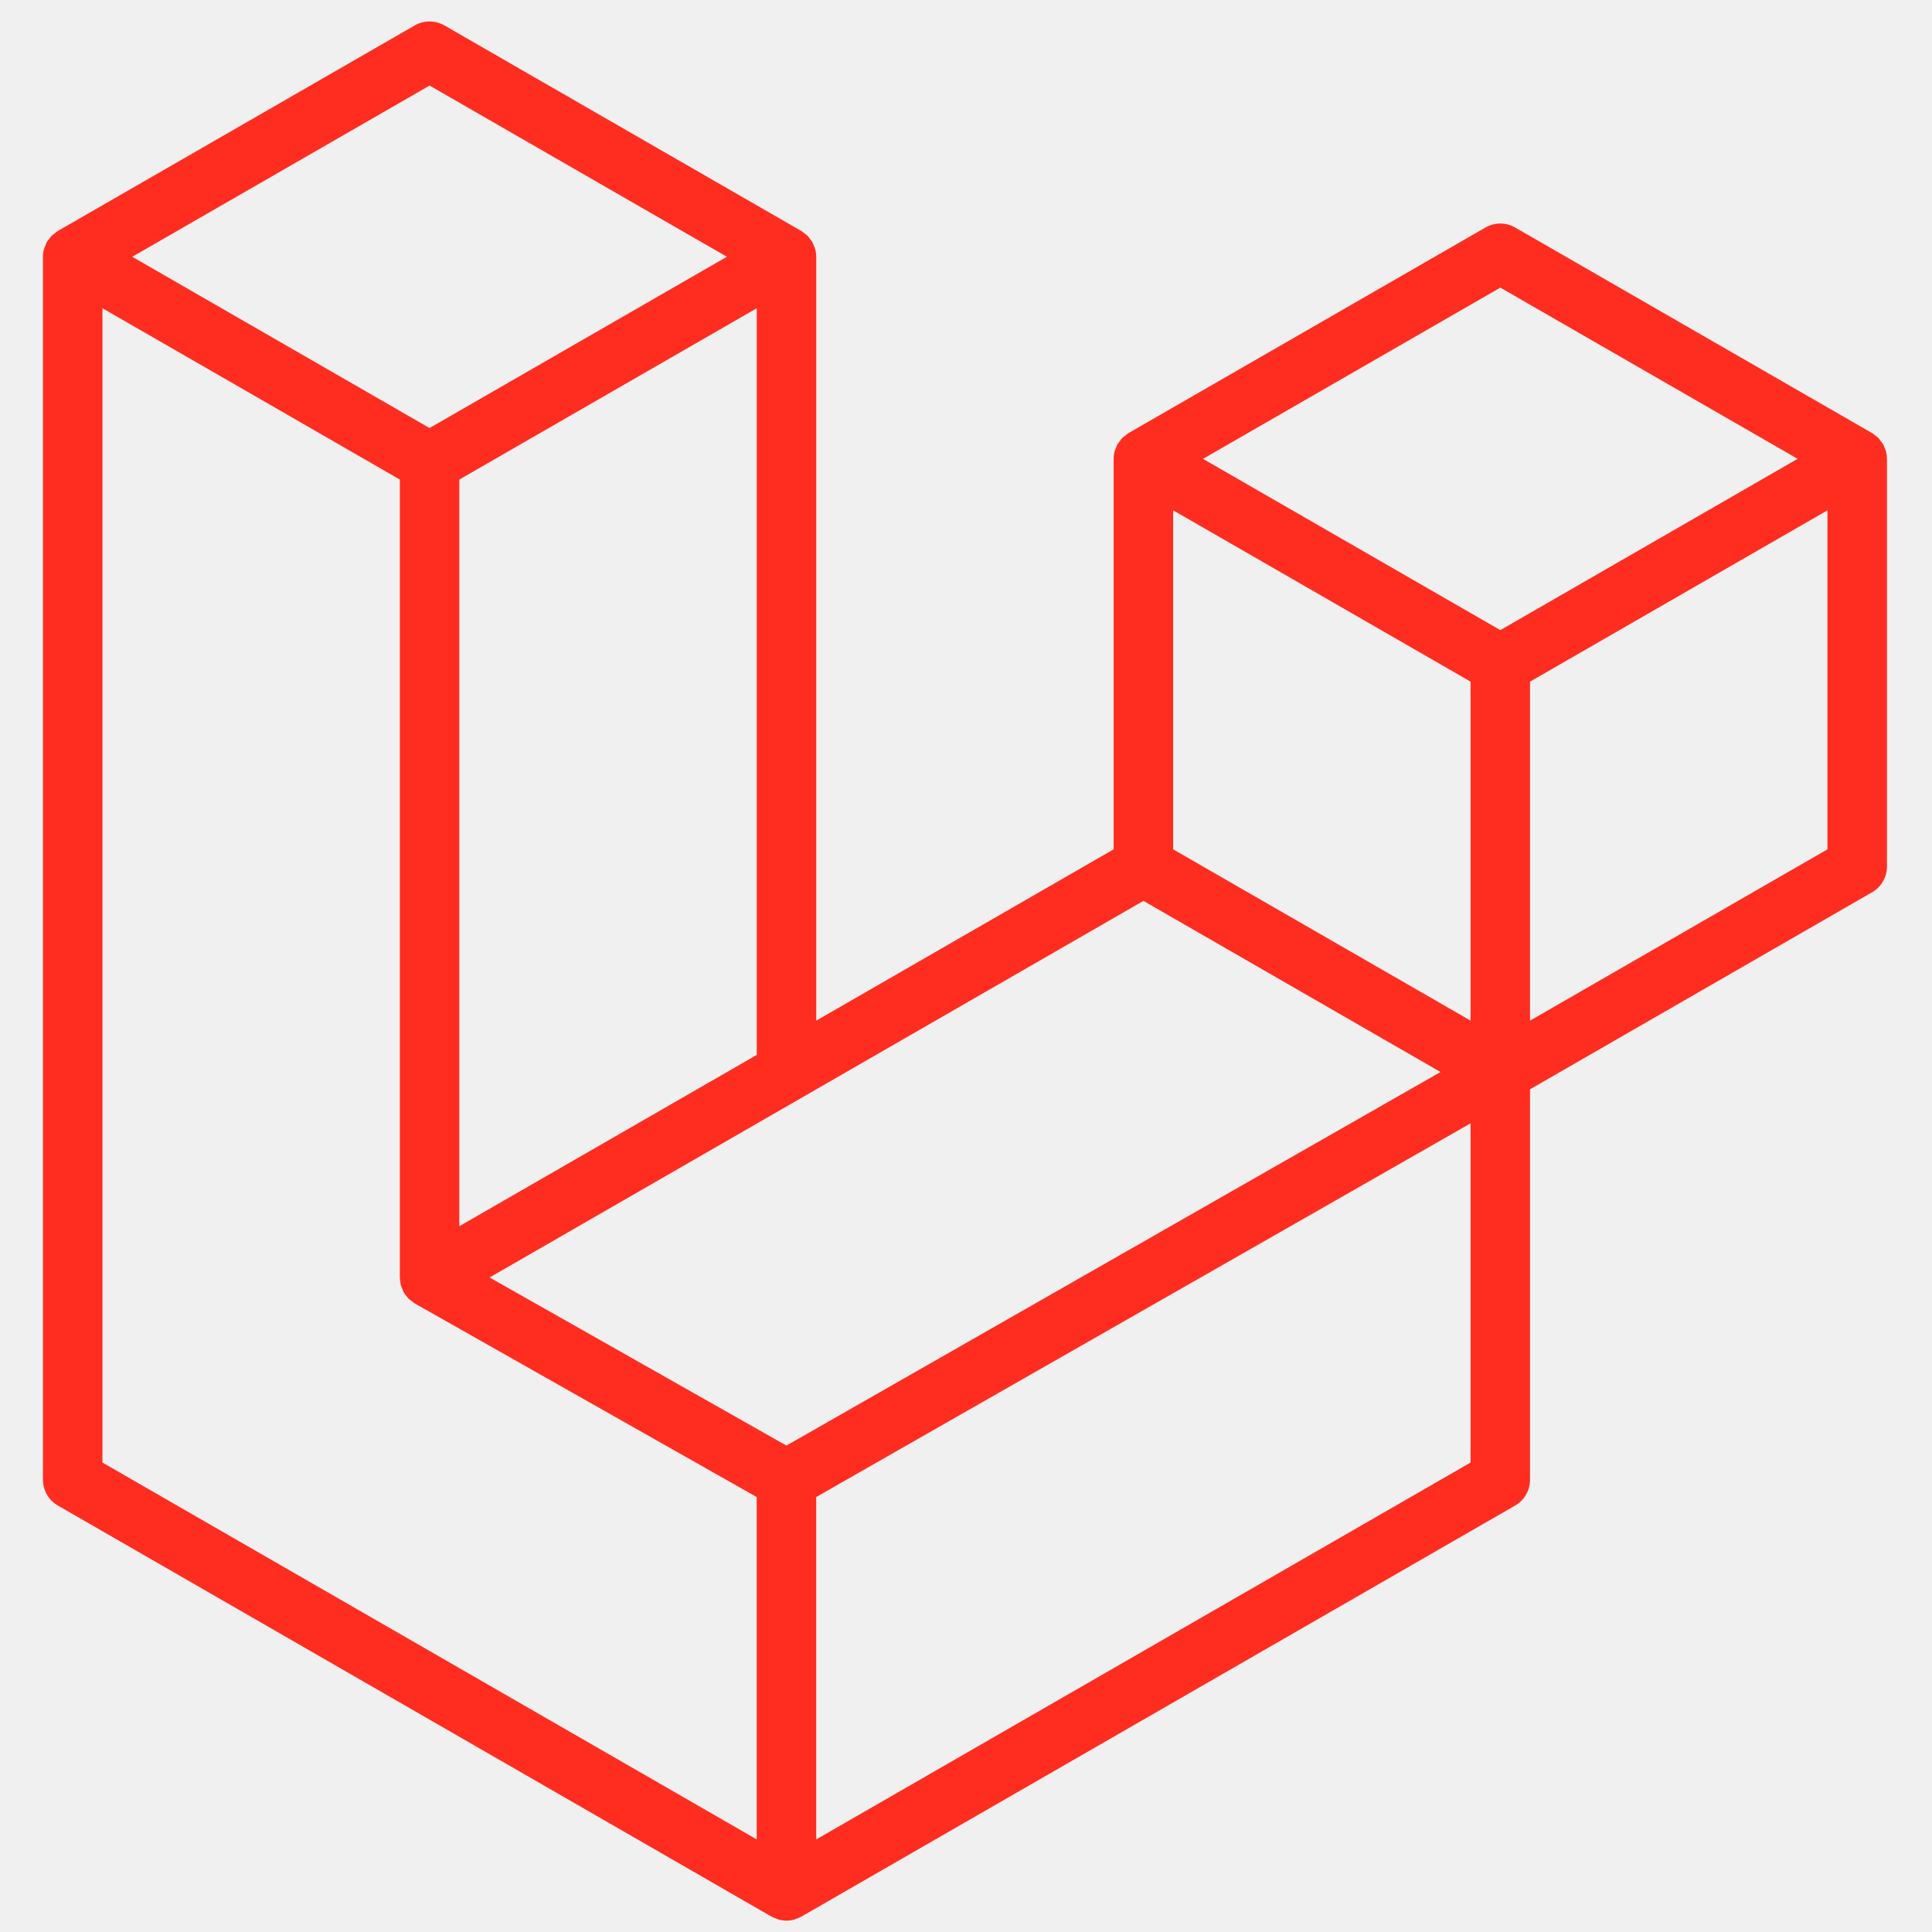
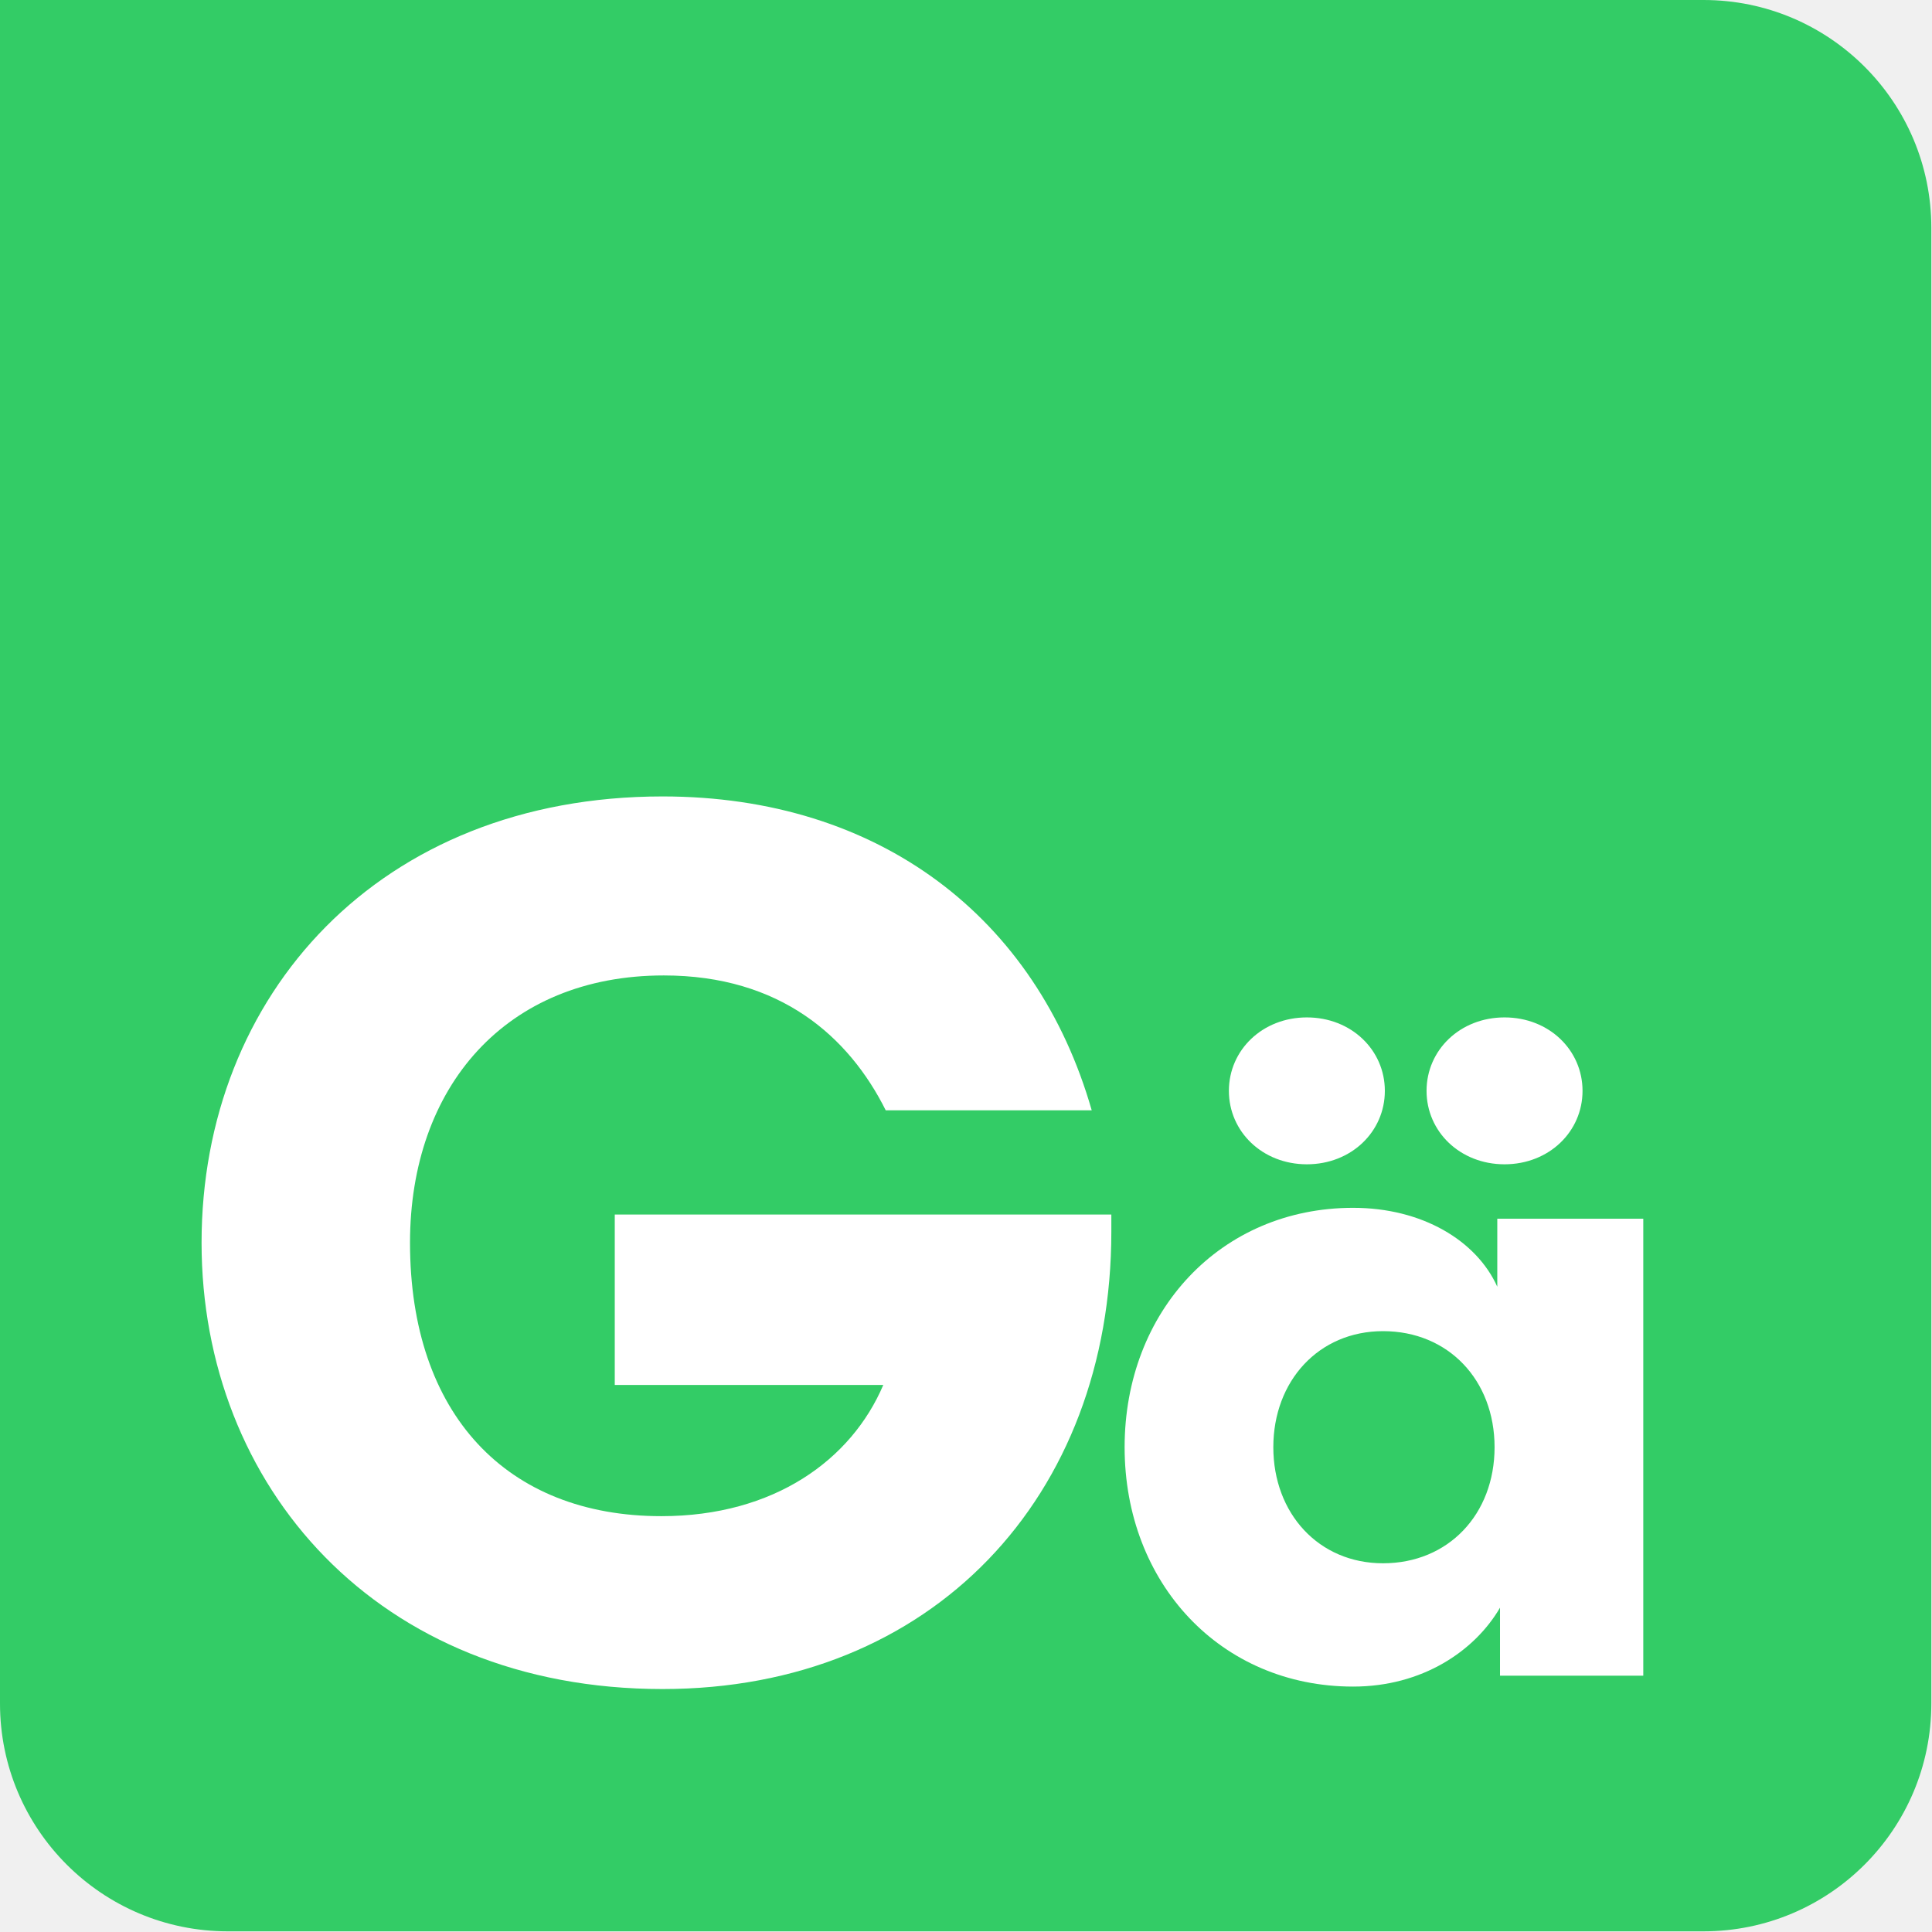
- <svg xmlns="http://www.w3.org/2000/svg" width="166" height="166" viewBox="0 0 166 166" fill="none">
-   <path fill-rule="evenodd" clip-rule="evenodd" d="M162.041 38.759C162.099 38.977 162.129 39.201 162.13 39.426V74.452C162.13 74.902 162.011 75.344 161.786 75.733C161.561 76.122 161.237 76.444 160.847 76.668L131.462 93.594V127.141C131.462 128.054 130.977 128.897 130.186 129.357L68.847 164.683C68.707 164.763 68.554 164.814 68.401 164.868C68.343 164.887 68.289 164.922 68.228 164.938C67.8 165.051 67.349 165.051 66.92 164.938C66.85 164.919 66.786 164.881 66.719 164.855C66.579 164.804 66.432 164.76 66.298 164.683L4.972 129.357C4.583 129.133 4.259 128.81 4.034 128.421C3.808 128.032 3.69 127.591 3.689 127.141L3.689 22.063C3.689 21.834 3.721 21.61 3.779 21.393C3.798 21.32 3.843 21.253 3.868 21.179C3.916 21.045 3.961 20.908 4.031 20.783C4.079 20.7 4.149 20.633 4.206 20.557C4.28 20.454 4.347 20.349 4.433 20.26C4.506 20.186 4.602 20.132 4.685 20.068C4.778 19.992 4.861 19.909 4.966 19.848L35.633 2.185C36.022 1.961 36.462 1.844 36.91 1.844C37.358 1.844 37.798 1.961 38.186 2.185L68.851 19.848H68.857C68.959 19.912 69.045 19.992 69.138 20.065C69.221 20.129 69.313 20.186 69.387 20.257C69.476 20.349 69.54 20.454 69.616 20.557C69.671 20.633 69.744 20.7 69.789 20.783C69.862 20.911 69.904 21.045 69.955 21.179C69.98 21.253 70.025 21.32 70.044 21.396C70.103 21.614 70.133 21.838 70.133 22.063V87.694L95.686 72.974V39.423C95.686 39.2 95.718 38.973 95.775 38.759C95.798 38.683 95.839 38.615 95.865 38.542C95.916 38.408 95.96 38.271 96.031 38.146C96.079 38.063 96.149 37.996 96.203 37.92C96.279 37.818 96.343 37.712 96.433 37.623C96.506 37.549 96.599 37.495 96.681 37.431C96.777 37.355 96.86 37.272 96.962 37.211L127.633 19.548C128.021 19.324 128.461 19.206 128.91 19.206C129.358 19.206 129.798 19.324 130.186 19.548L160.85 37.211C160.959 37.275 161.042 37.355 161.137 37.428C161.217 37.492 161.31 37.549 161.383 37.62C161.473 37.712 161.536 37.818 161.613 37.92C161.67 37.996 161.741 38.063 161.785 38.146C161.859 38.271 161.9 38.408 161.951 38.542C161.98 38.615 162.021 38.683 162.041 38.759ZM157.018 72.974V43.848L146.287 50.028L131.462 58.568V87.694L157.021 72.974H157.018ZM126.354 125.663V96.518L111.771 104.85L70.13 128.626V158.046L126.354 125.663ZM8.801 26.485V125.663L65.018 158.043V128.629L35.649 112L35.64 111.994L35.627 111.988C35.528 111.93 35.445 111.847 35.353 111.777C35.273 111.713 35.18 111.662 35.11 111.592L35.104 111.582C35.021 111.502 34.963 111.403 34.893 111.314C34.829 111.228 34.753 111.154 34.702 111.065L34.699 111.055C34.641 110.96 34.606 110.845 34.565 110.736C34.523 110.64 34.469 110.551 34.443 110.449C34.411 110.328 34.405 110.197 34.392 110.072C34.379 109.976 34.354 109.881 34.354 109.785V109.778V41.205L19.532 32.662L8.801 26.485ZM36.913 7.35L11.364 22.063L36.907 36.777L62.453 22.06L36.907 7.35H36.913ZM50.2 99.174L65.022 90.637V26.485L54.291 32.665L39.466 41.205V105.357L50.2 99.174ZM128.91 24.713L103.363 39.426L128.91 54.14L154.453 39.423L128.91 24.713ZM126.354 58.568L111.529 50.028L100.798 43.848V72.974L115.619 81.511L126.354 87.694V58.568ZM67.571 124.205L105.042 102.803L123.772 92.109L98.245 77.405L68.854 94.334L42.066 109.762L67.571 124.205Z" fill="#FF2D20" />
+ <svg xmlns="http://www.w3.org/2000/svg" width="166" height="166" viewBox="0 0 884 884" fill="none">
+   <g transform="matrix(1,0,0,1,-8247.678,-1146.316)">
+     <g transform="matrix(4.166667,0,0,4.166667,7942.922,0)">
+       <g transform="matrix(1,0,0,1,260.2115,275.1158)">
+         <path d="M0,212.086L-162.054,212.086C-175.87,212.086 -187.07,200.886 -187.07,187.07L-187.07,0L0,0C13.816,0 25.016,11.2 25.016,25.016L25.016,187.07C25.016,200.886 13.816,212.086 0,212.086" style="fill:rgb(51,204,102);fill-rule:nonzero;" />
+       </g>
+     </g>
+     <g transform="matrix(4.166667,0,0,4.166667,7942.922,0)">
+       <g transform="matrix(1,0,0,1,140.6514,414.6812)">
+         <path d="M0,-6.192L54.53,-6.192L54.53,-4.307C54.53,24.776 34.873,45.914 5.251,45.914C-26.121,45.914 -45.375,23.564 -45.375,-3.095C-45.375,-30.294 -25.852,-52.106 5.251,-52.106C29.083,-52.106 46.317,-38.776 52.376,-17.637L29.756,-17.637C25.717,-25.715 18.177,-32.448 5.386,-32.448C-11.983,-32.448 -22.485,-20.195 -22.485,-3.095C-22.485,15.754 -11.849,26.93 5.116,26.93C17.503,26.93 25.986,20.737 29.487,12.523L0,12.523L0,-6.192Z" style="fill:white;fill-rule:nonzero;" />
+       </g>
+     </g>
+     <g transform="matrix(4.166667,0,0,4.166667,7942.922,0)">
+       <g transform="matrix(1,0,0,1,238.3608,460.3262)">
+         <path d="M0,-73.485C4.879,-73.485 8.564,-69.901 8.564,-65.42C8.564,-60.939 4.879,-57.354 0,-57.354C-4.879,-57.354 -8.564,-60.939 -8.564,-65.42C-8.564,-69.901 -4.879,-73.485 0,-73.485M-1.095,-26.287C-1.095,-33.656 -6.174,-39.032 -13.343,-39.032C-20.413,-39.032 -25.391,-33.556 -25.391,-26.287C-25.391,-19.019 -20.413,-13.541 -13.343,-13.541C-6.174,-13.541 -1.095,-18.919 -1.095,-26.287M-21.707,-73.485C-16.828,-73.485 -13.144,-69.901 -13.144,-65.42C-13.144,-60.939 -16.828,-57.354 -21.707,-57.354C-26.586,-57.354 -30.27,-60.939 -30.27,-65.42C-30.27,-69.901 -26.586,-73.485 -21.707,-73.485M-0.797,-43.911L-0.797,-51.38L15.235,-51.38L15.235,-1.195L-0.498,-1.195L-0.498,-8.663C-3.286,-3.883 -9.061,0 -16.629,0C-31.167,0 -41.721,-11.351 -41.721,-26.287C-41.721,-41.223 -31.167,-52.575 -16.629,-52.575C-9.061,-52.575 -3.087,-48.99 -0.797,-43.911" style="fill:white;fill-rule:nonzero;" />
+       </g>
+     </g>
+   </g>
</svg>
